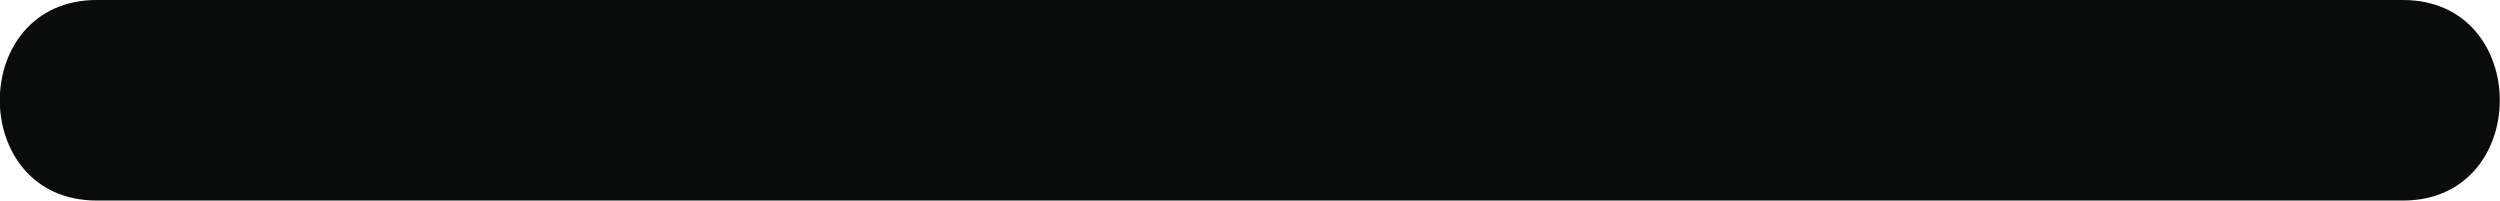
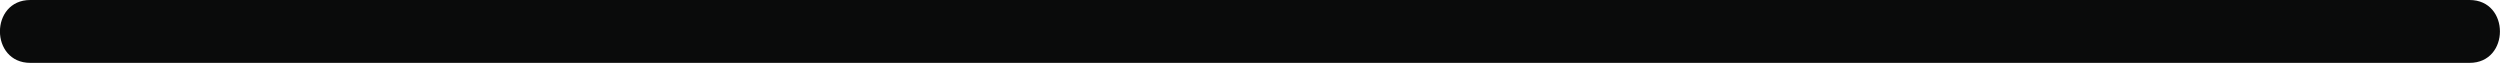
- <svg xmlns="http://www.w3.org/2000/svg" id="Layer_1" data-name="Layer 1" viewBox="0 0 62.33 5">
-   <path d="M316.5,112" transform="translate(-177.09 -144.84)" style="fill:none;stroke:#0a0b0b;stroke-miterlimit:10" />
-   <path d="M237,144.84H179.5c-3.22,0-3.22,5,0,5H237c3.22,0,3.22-5,0-5h0Z" transform="translate(-177.09 -144.84)" style="fill:#0a0b0b" />
+ <svg xmlns="http://www.w3.org/2000/svg" id="Layer_1" data-name="Layer 1" viewBox="0 0 198.83 5">
+   <path d="M316.5,112" transform="translate(-91.59 -166.5)" style="fill:none;stroke:#0a0b0b;stroke-miterlimit:10" />
+   <path d="M94,171.5H288c3.22,0,3.22-5,0-5H94c-3.22,0-3.22,5,0,5h0Z" transform="translate(-91.59 -166.5)" style="fill:#0a0b0b" />
</svg>
